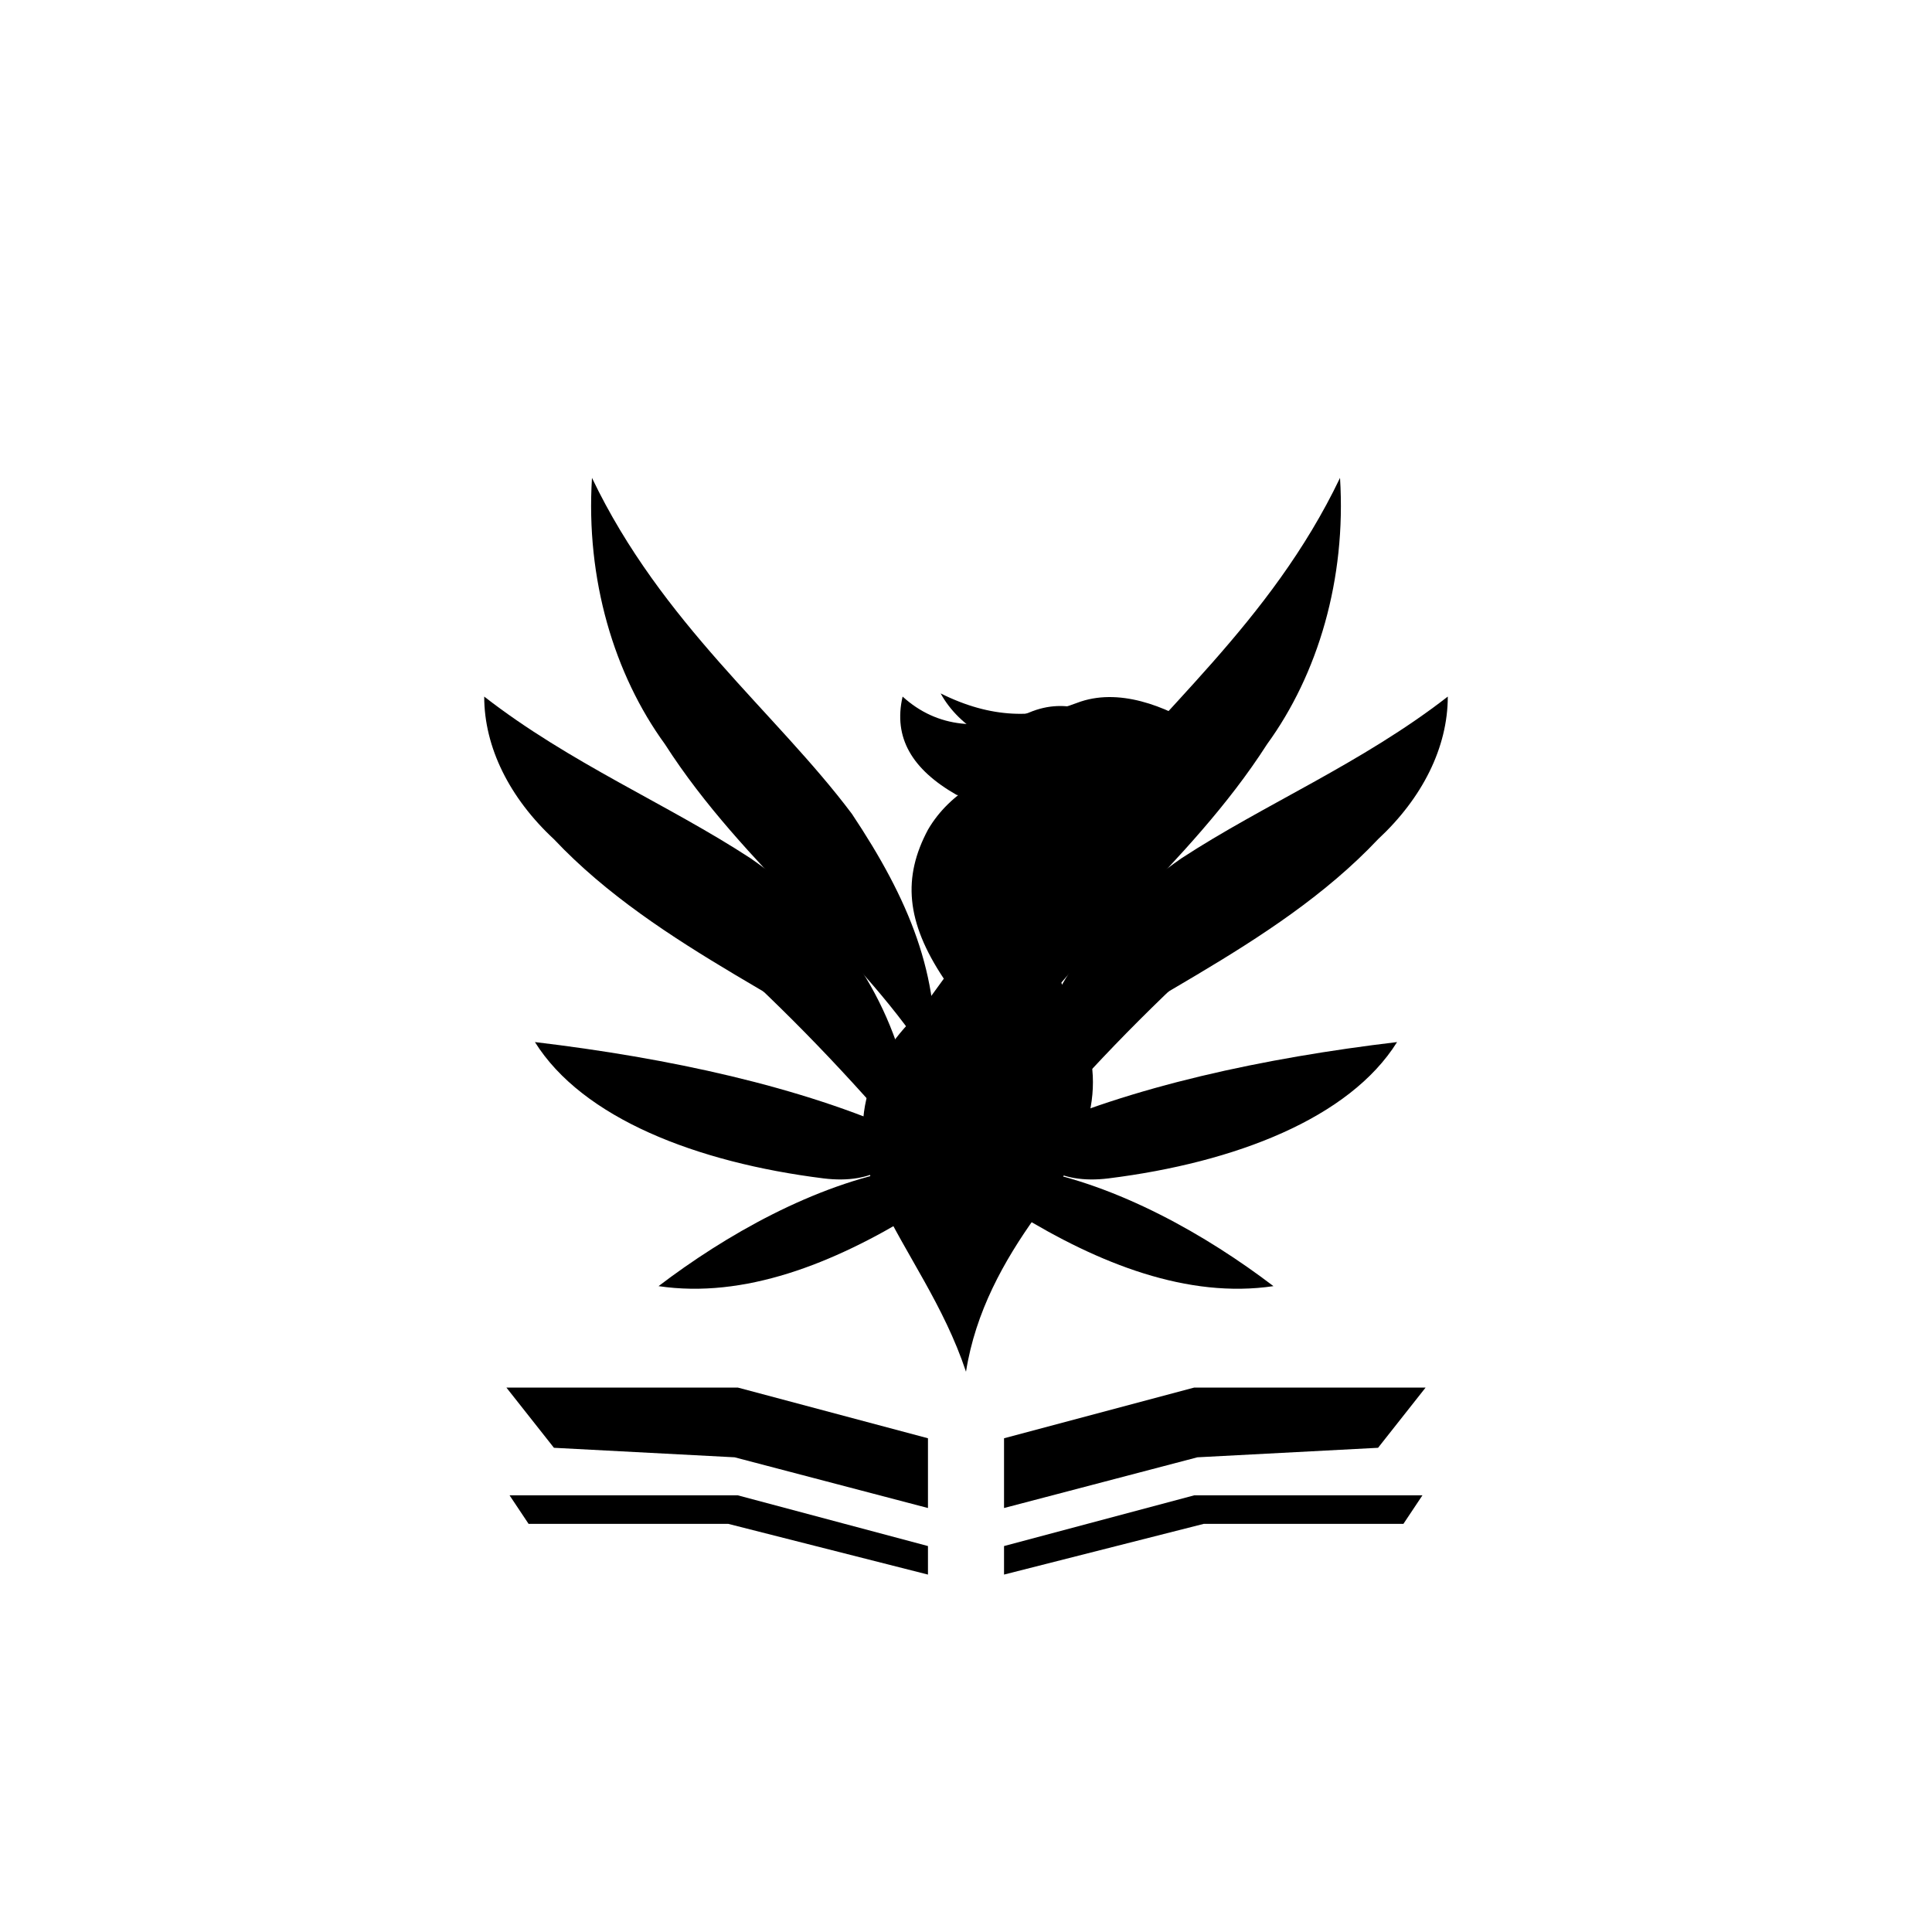
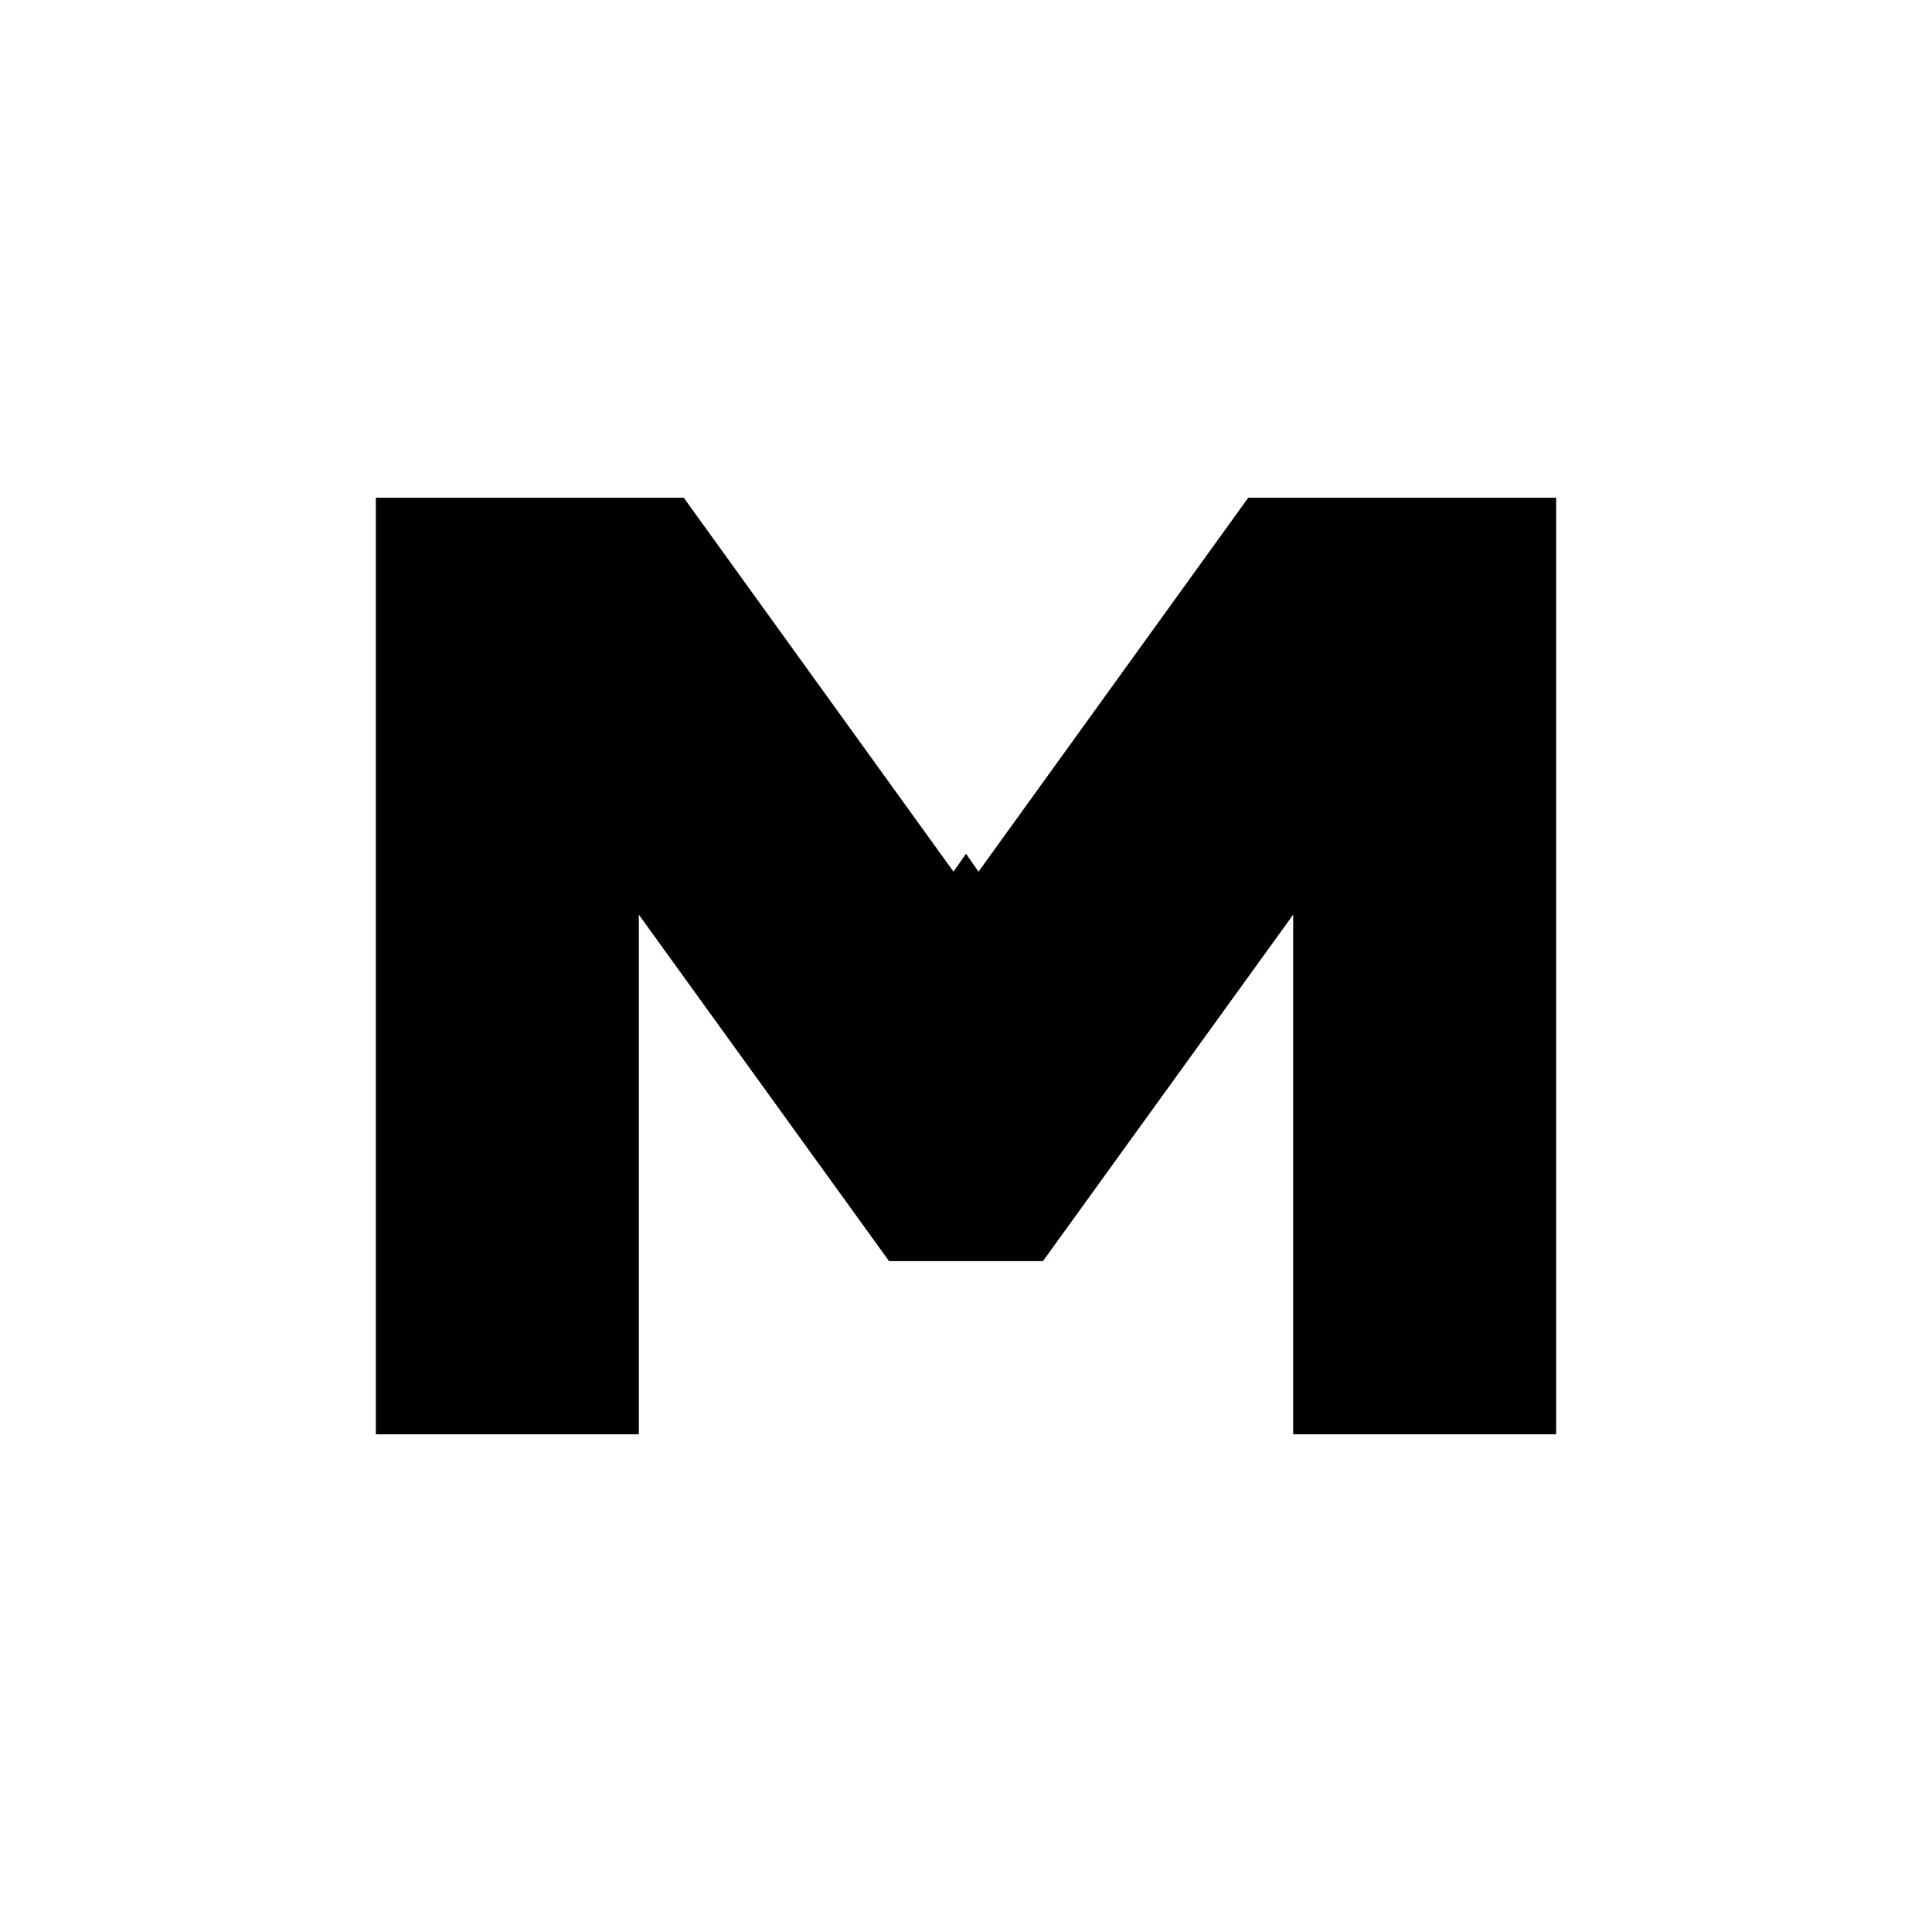
- <svg xmlns="http://www.w3.org/2000/svg" viewBox="0 0 512 512" role="img" aria-labelledby="title desc">
-   <g transform="translate(256 256) scale(0.84) translate(-256 -256)">
-     <g fill="#000">
-       <path d="M246 288C223 251 186 225 161 186C145 164 136 134 138 102C160 148 196 176 220 208C238 235 248 259 246 288Z" />
-       <path d="M266 288C289 251 326 225 351 186C367 164 376 134 374 102C352 148 316 176 292 208C274 235 264 259 266 288Z" />
-       <path d="M238 294C208 269 159 251 126 216C112 203 104 187 104 171C131 192 162 205 188 222C214 240 231 263 238 294Z" />
-       <path d="M274 294C304 269 353 251 386 216C400 203 408 187 408 171C381 192 350 205 324 222C298 240 281 263 274 294Z" />
-       <path d="M237 309C204 294 162 285 120 280C135 304 171 318 211 323C227 325 236 318 237 309Z" />
-       <path d="M275 309C308 294 350 285 392 280C377 304 341 318 301 323C285 325 276 318 275 309Z" />
-     </g>
-     <g fill="#000">
-       <path d="M236 320C208 325 180 341 159 357C186 361 214 350 240 334Z" />
-       <path d="M276 320C304 325 332 341 353 357C326 361 298 350 272 334Z" />
-       <path d="M238 286C220 267 196 252 167 241C193 264 211 282 232 306Z" />
-       <path d="M274 286C292 267 316 252 345 241C319 264 301 282 280 306Z" />
-     </g>
-     <g fill="#000">
-       <path d="M249 260C237 242 236 228 244 213C251 201 264 194 281 190C267 188 254 181 248 170C264 178 278 178 291 173C304 168 319 174 330 181C315 184 307 193 301 204C295 216 286 222 283 235C280 249 286 262 292 275C302 296 292 317 278 335C268 349 259 365 256 384C249 363 237 347 229 330C218 308 224 287 241 271Z" />
-       <path d="M253 202C239 194 233 184 236 171C247 181 261 182 276 176C288 171 298 176 309 183C291 184 281 195 275 207Z" />
-     </g>
-     <path d="M258 288C279 314 276 340 256 367C237 340 234 314 258 288Z" fill="#000" />
-     <path d="M256 315C263 325 262 337 256 345C250 337 249 325 256 315Z" fill="#000" />
-     <g>
-       <path d="M111 389H184L244 405V427L183 411L126 408Z" fill="#000" />
-       <path d="M401 389H328L268 405V427L329 411L386 408Z" fill="#000" />
-       <path d="M112 423H184L244 439V448L181 432L118 432Z" fill="#000" />
-       <path d="M400 423H328L268 439V448L331 432L394 432Z" fill="#000" />
-     </g>
+ <svg xmlns="http://www.w3.org/2000/svg" viewBox="0 0 512 512">
+   <g transform="translate(256 256) scale(0.85) translate(-256 -256)">
+     <path d="M72 402V110h96l88 122 88-122h96v292h-82V240l-78 108h-48l-78-108v162Z" fill="#000" />
+     <path d="M256 221 286 264 256 307 226 264Z" fill="#000" />
  </g>
</svg>
